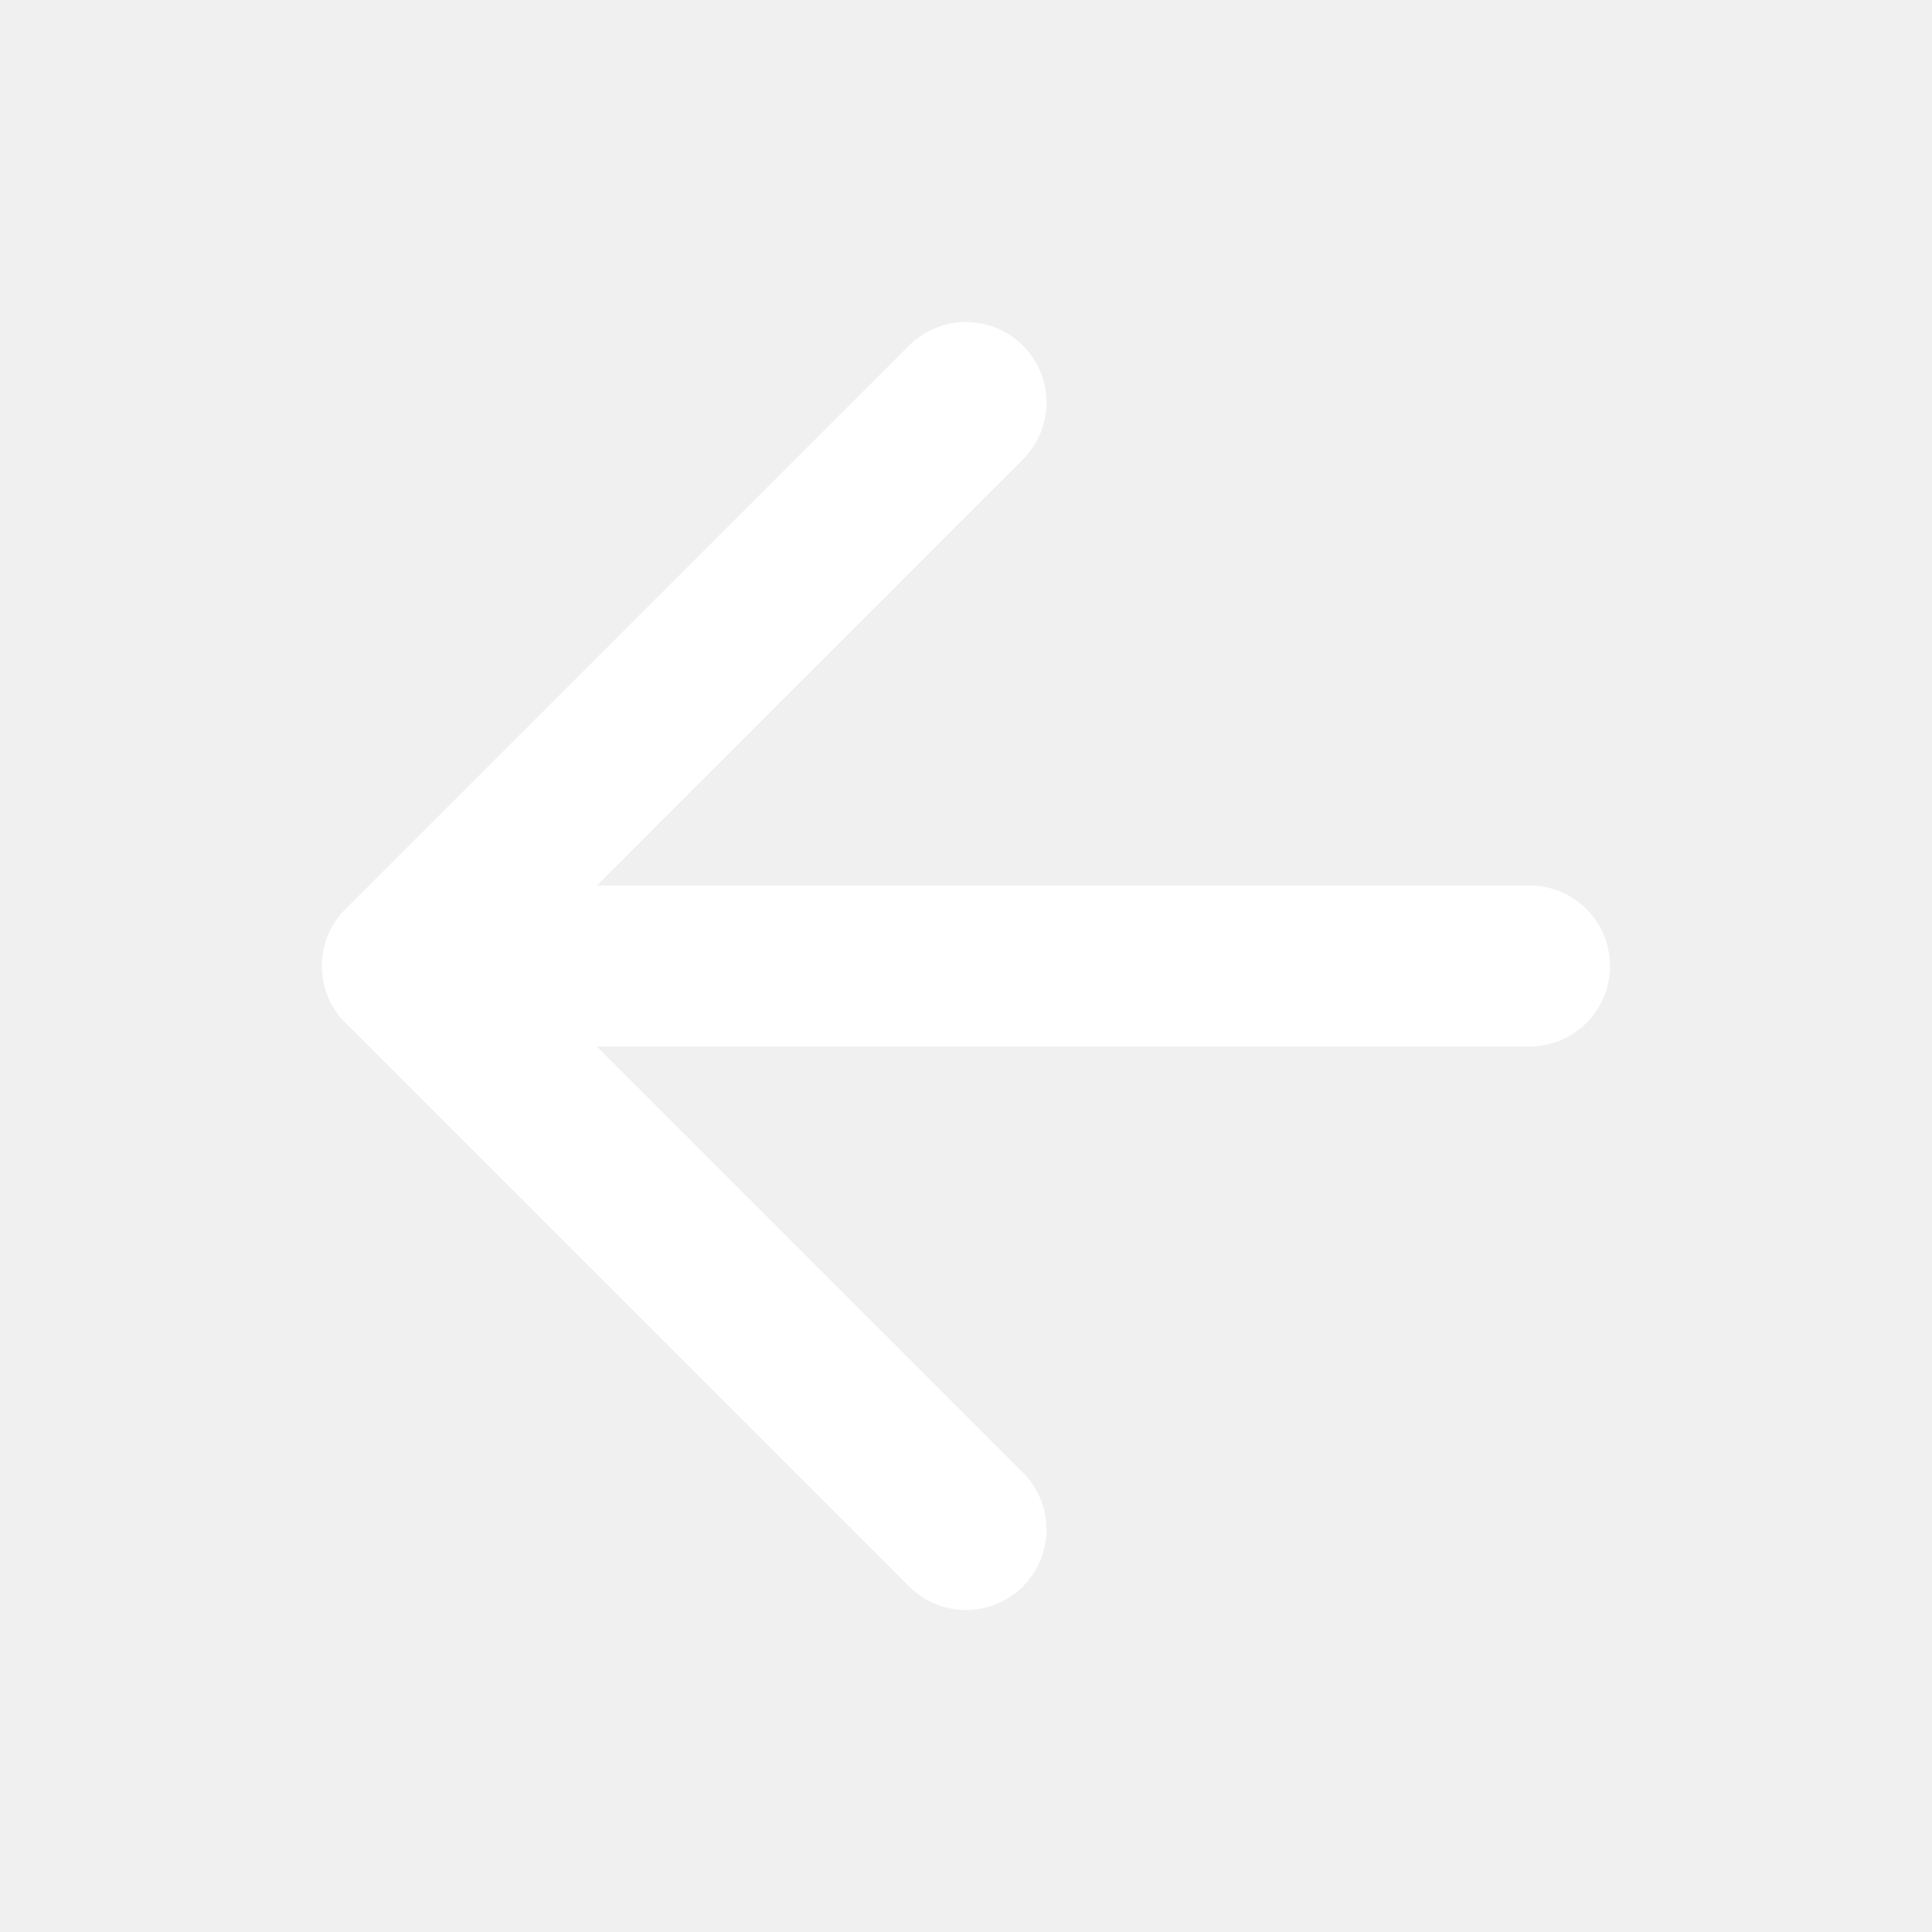
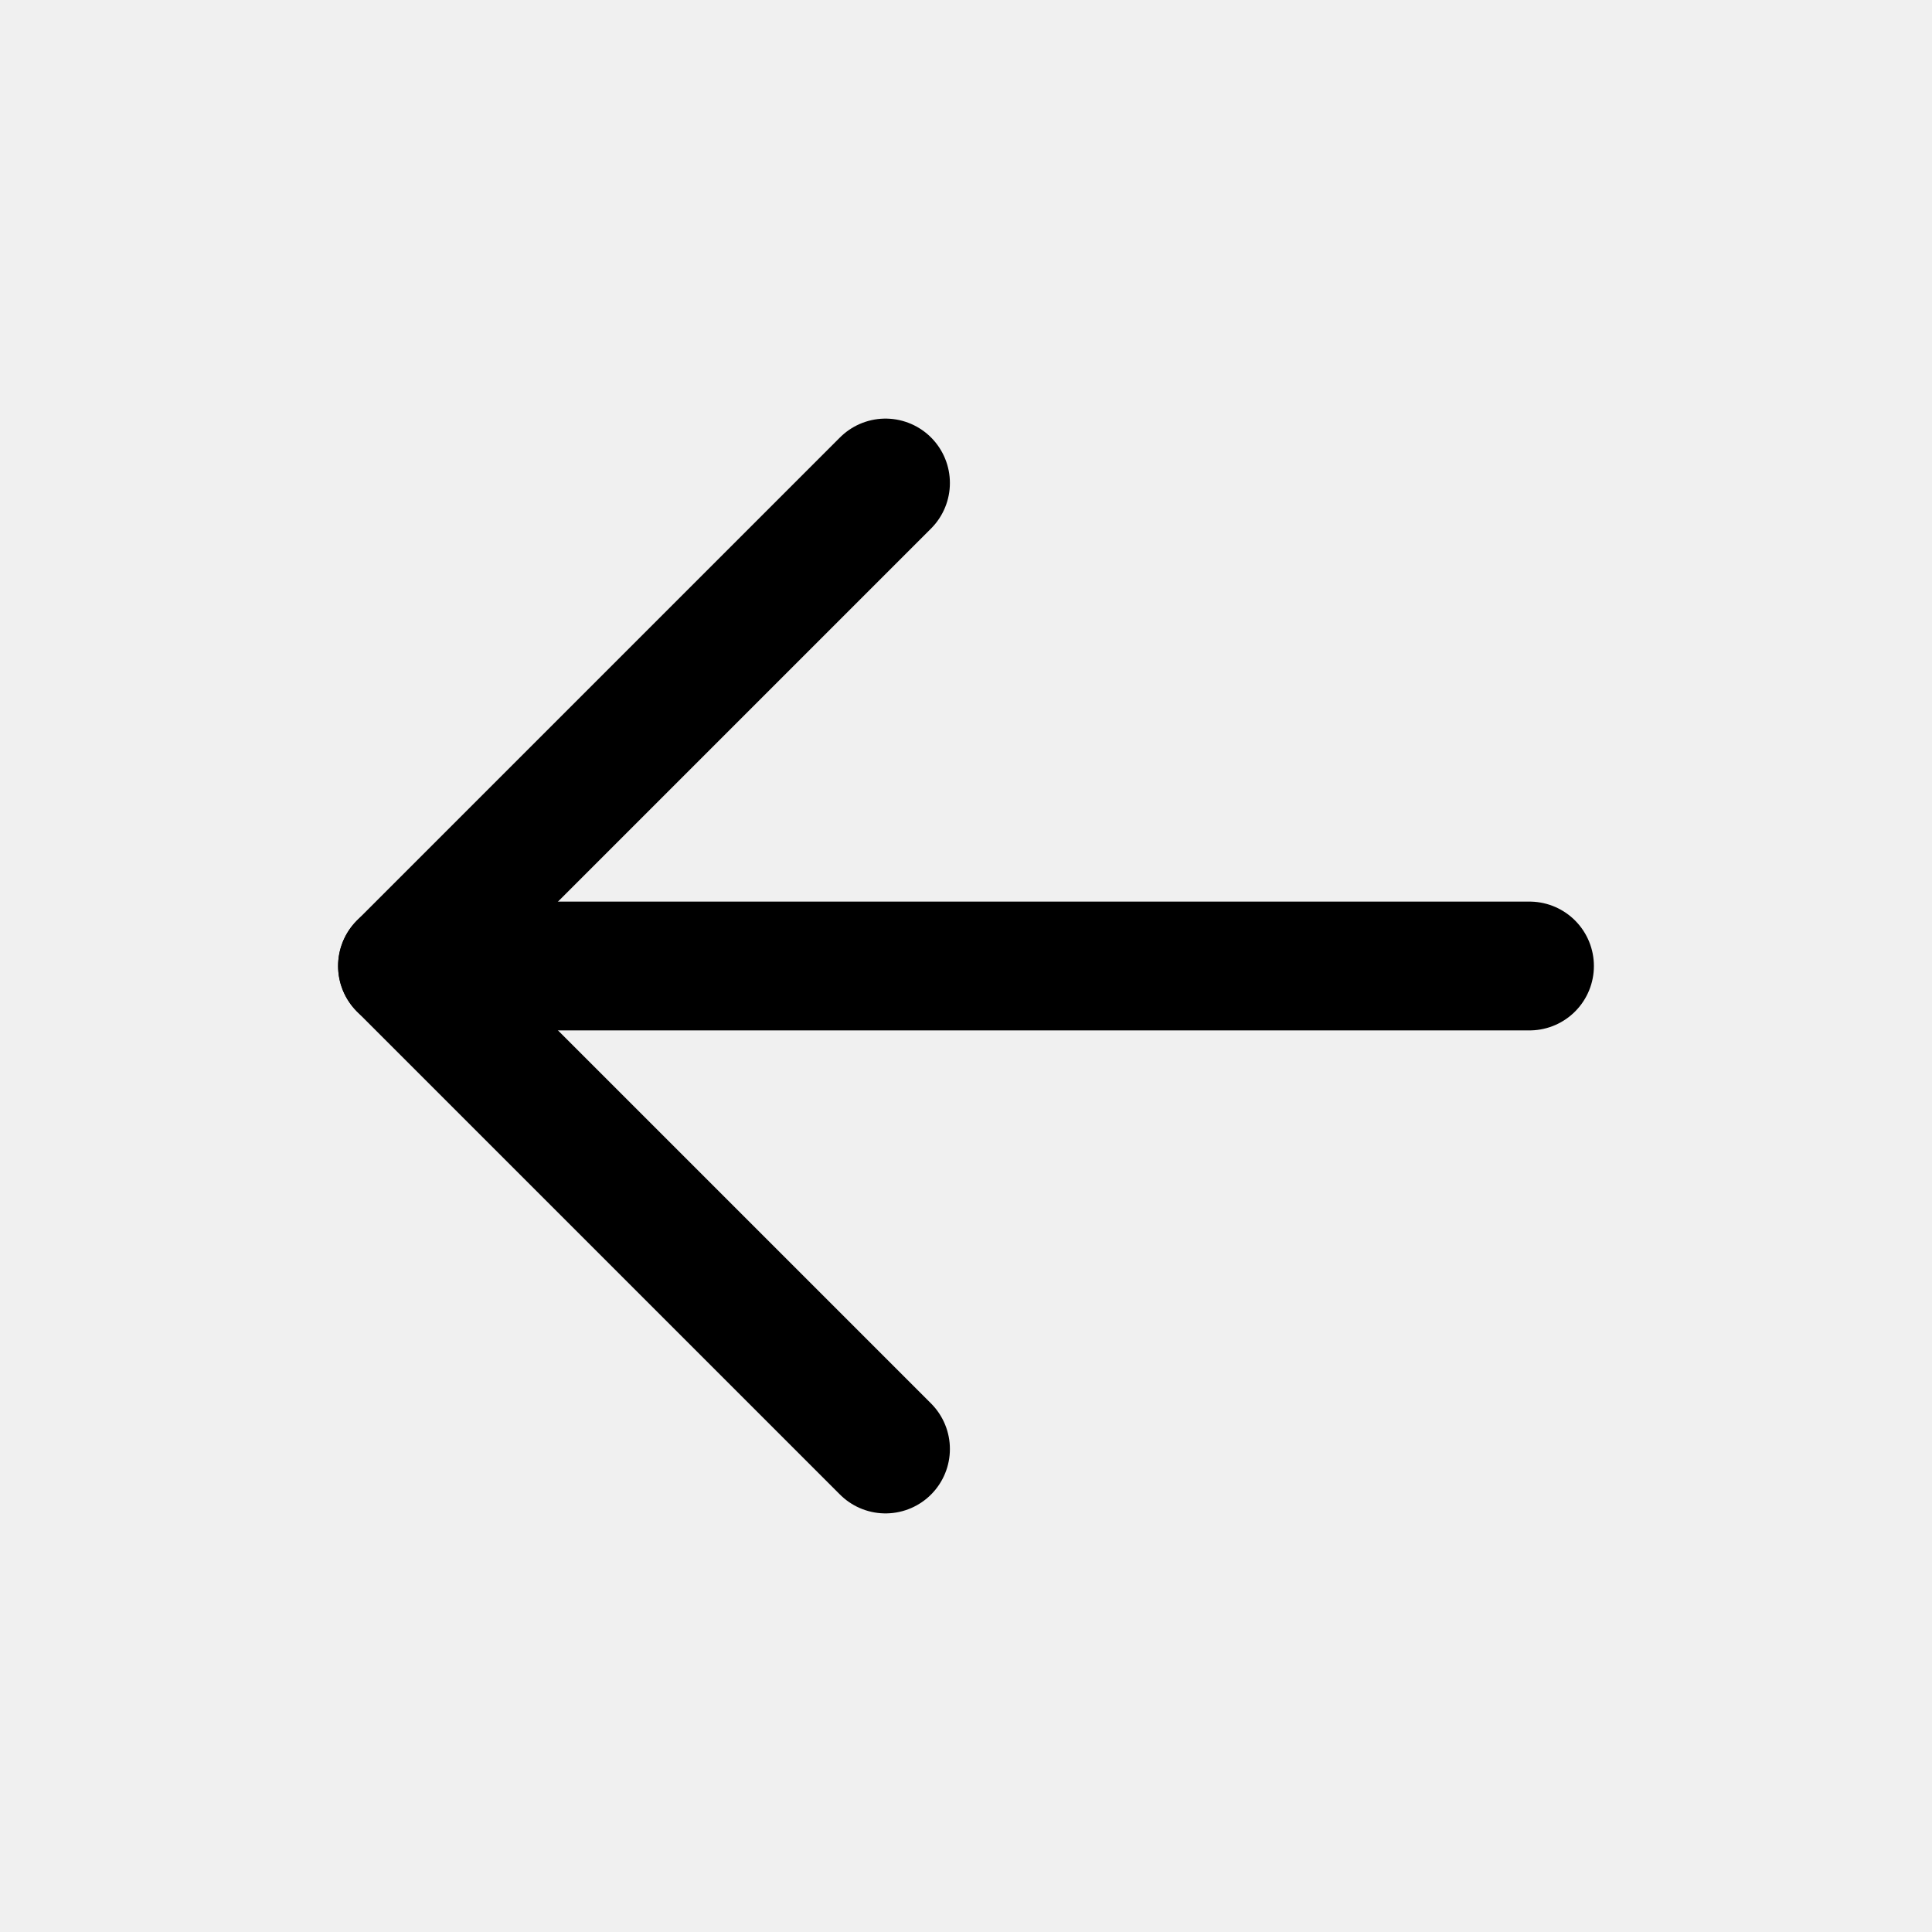
- <svg xmlns="http://www.w3.org/2000/svg" width="24" height="24" viewBox="0 0 24 24" fill="none">
-   <path d="M19,12 L5,12" stroke="#ffffff" stroke-width="2" stroke-linecap="round" stroke-linejoin="round" />
-   <path d="M12,19 L5,12 L12,5" stroke="#ffffff" stroke-width="2" stroke-linecap="round" stroke-linejoin="round" />
+ <svg xmlns="http://www.w3.org/2000/svg" width="24" height="24" viewBox="0 0 24 24" fill="none" stroke="currentColor" stroke-width="1.6" stroke-linecap="round" stroke-linejoin="round" aria-hidden="true">
+   <path d="M19 12H5" />
+   <path d="m11 18-6-6 6-6" />
</svg>
